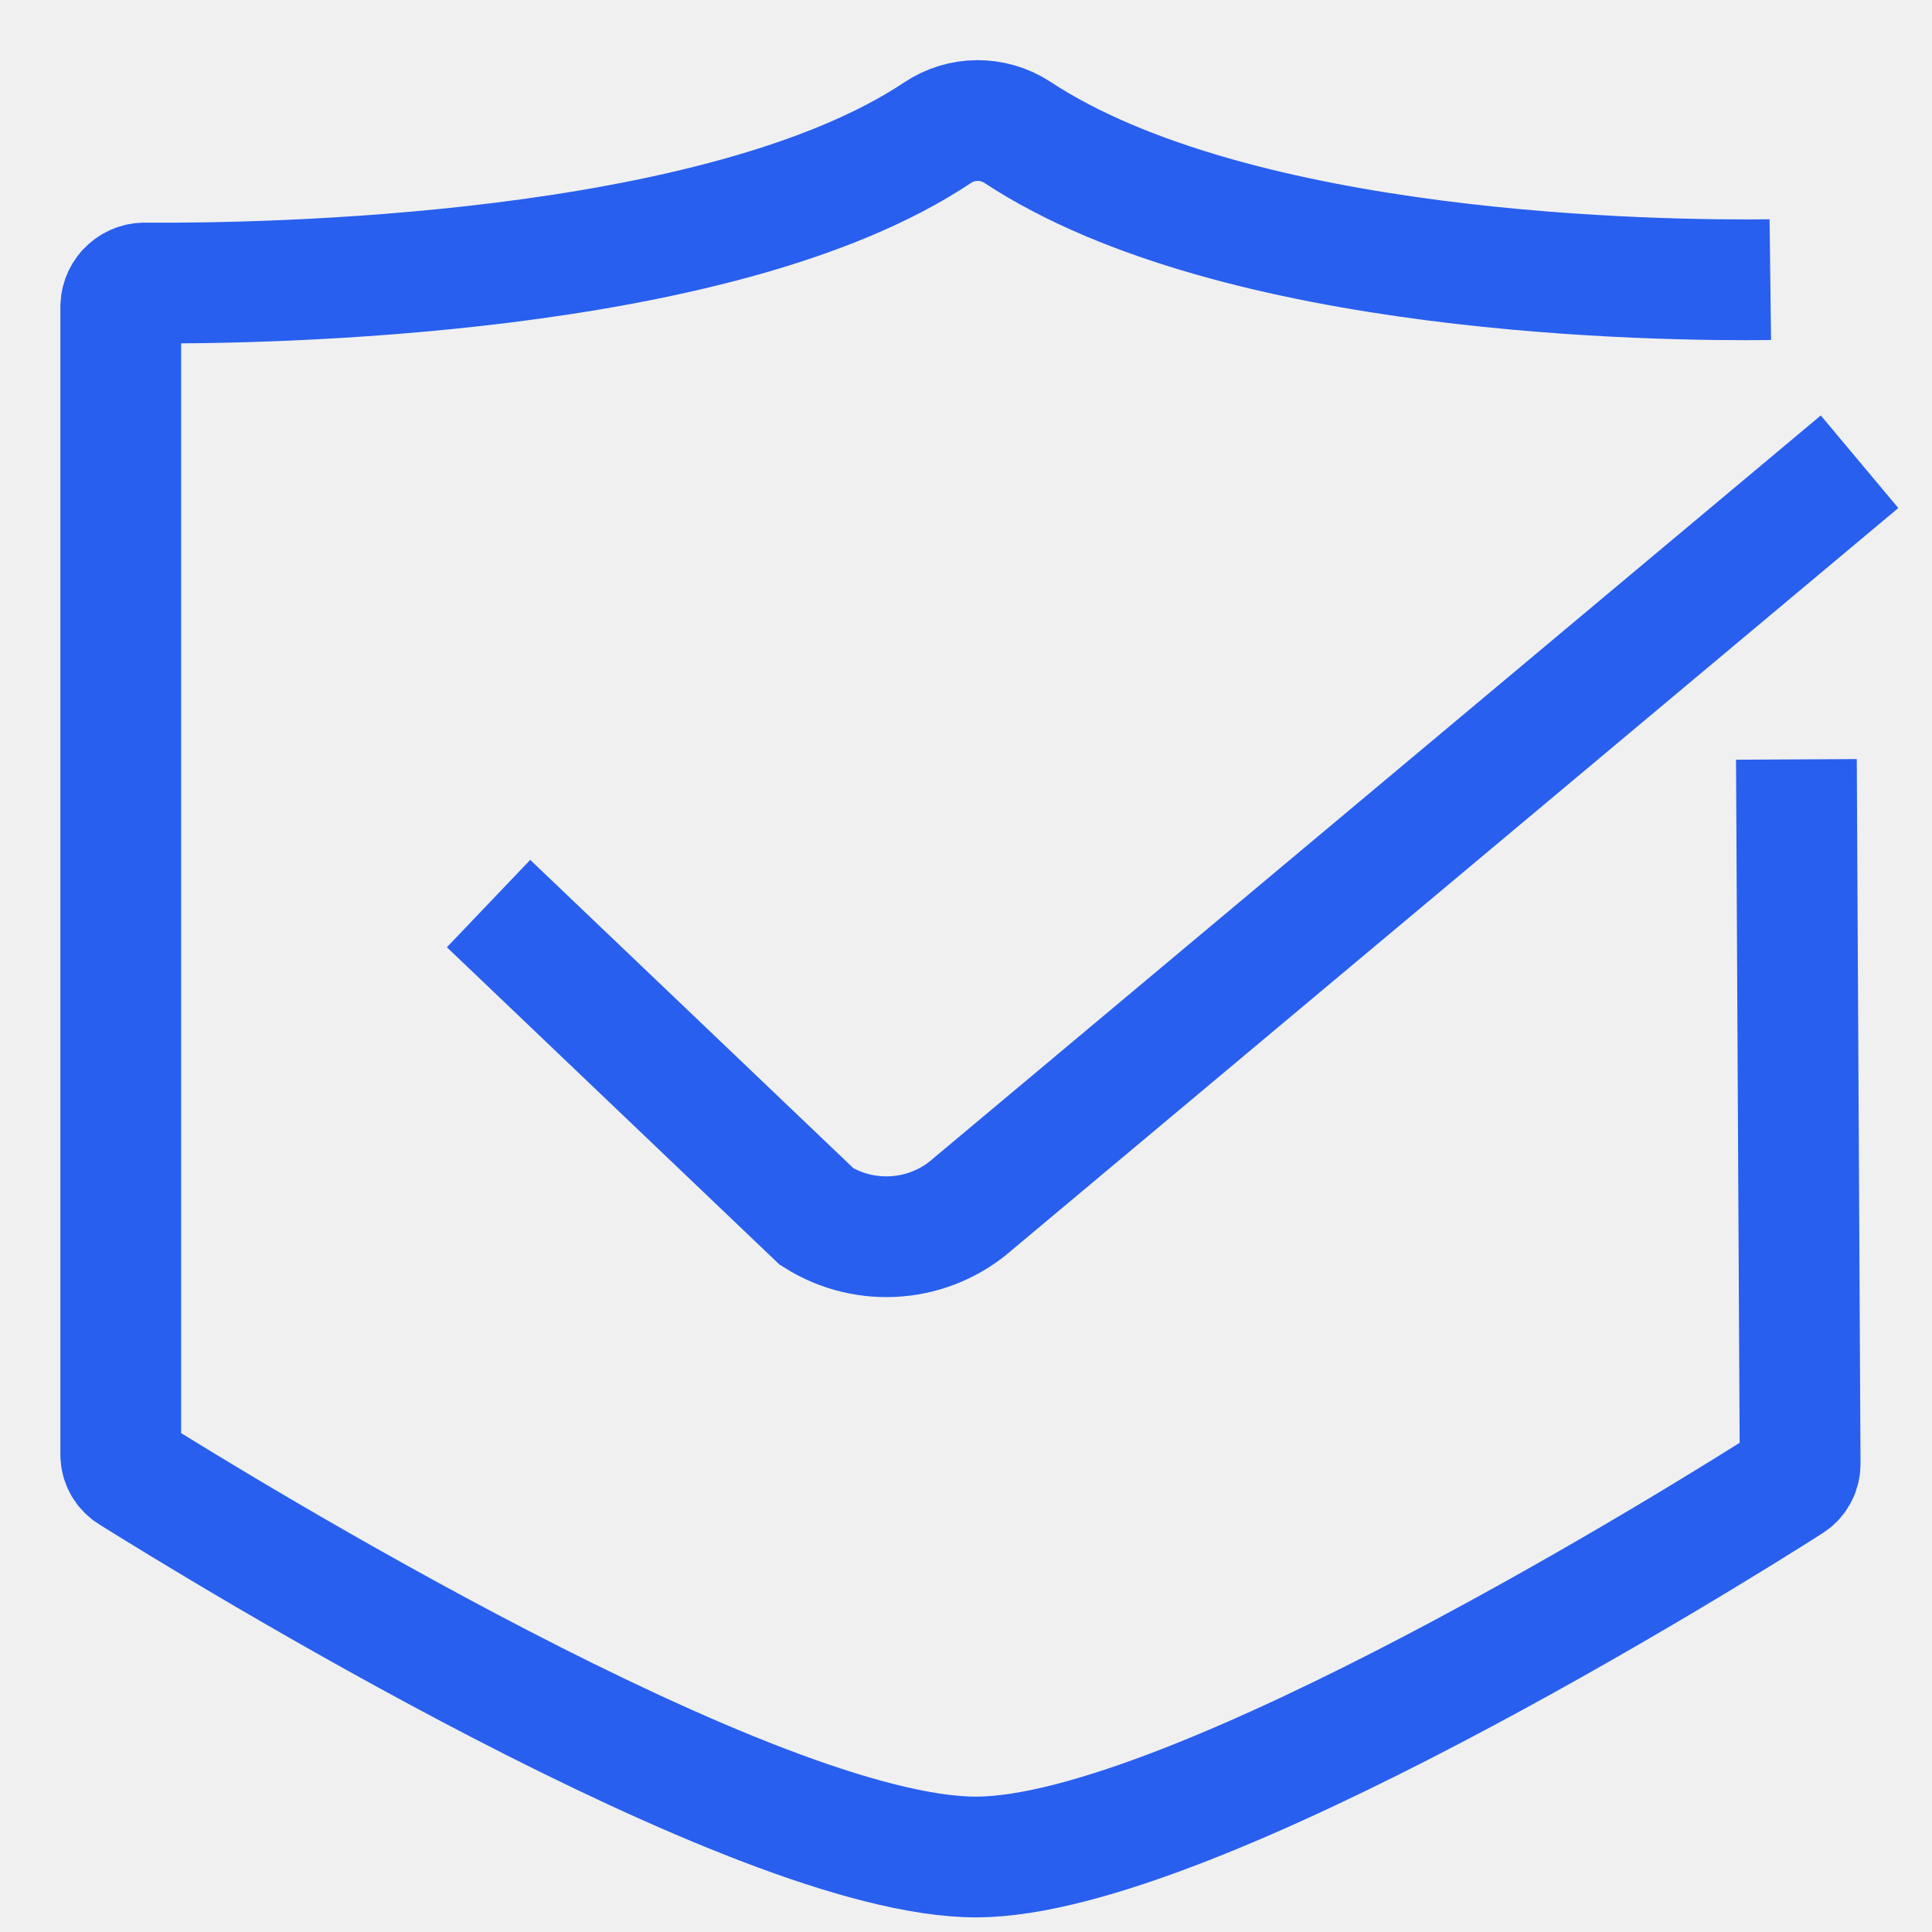
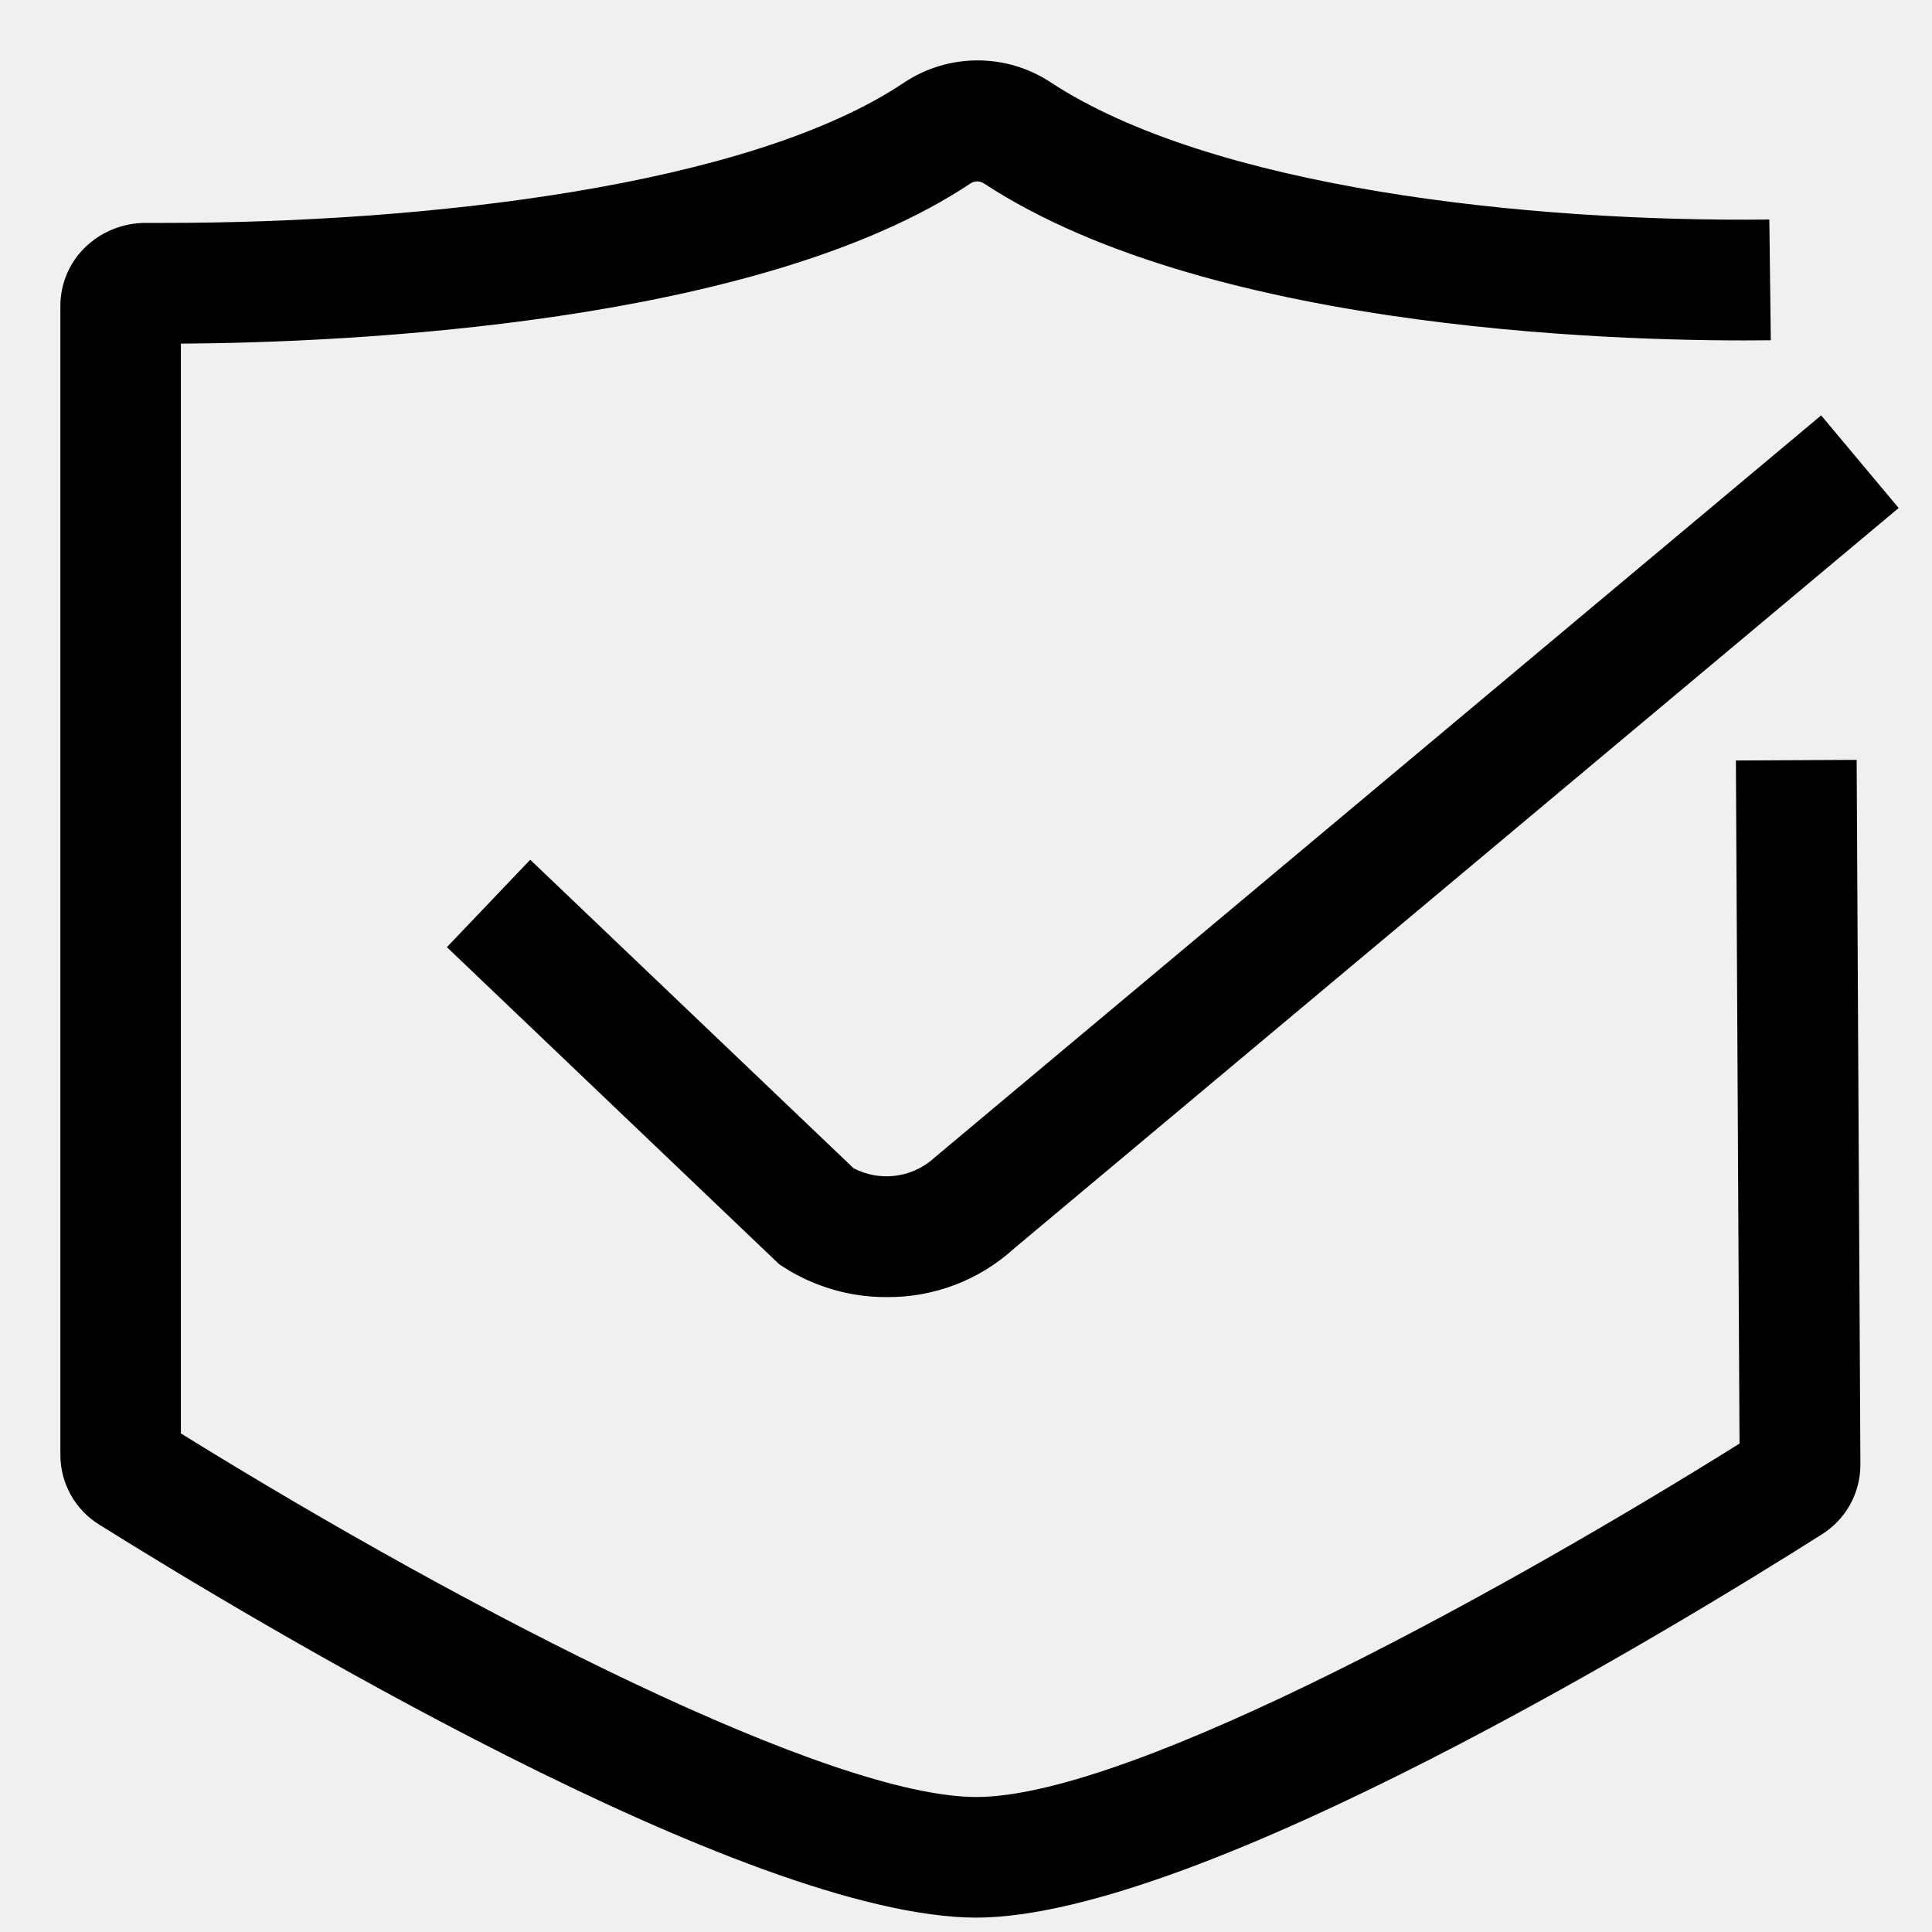
- <svg xmlns="http://www.w3.org/2000/svg" width="16" height="16" viewBox="0 0 16 16">
-   <defs>
-     <style>.a{fill:#fff;opacity:0;}.a,.b{stroke:#285fee;}.b,.d{fill:none;}.b{stroke-miterlimit:10;}.c{stroke:none;}</style>
-   </defs>
-   <g transform="translate(-251 -539)">
-     <g class="a" transform="translate(251 539)">
-       <rect class="c" width="16" height="16" />
-       <rect class="d" x="0.5" y="0.5" width="15" height="15" />
-     </g>
-     <path class="b" d="M-308.375-657.8c-.906.011-4.424-.027-6.237-1.221a.6.6,0,0,0-.661.005c-1.8,1.2-5.6,1.25-6.547,1.244a.2.2,0,0,0-.216.19v9.515a.179.179,0,0,0,.088.152c.683.427,5.153,3.182,7,3.178,1.783-.005,6.064-2.673,6.732-3.1a.179.179,0,0,0,.088-.152l-.031-5.838" transform="translate(574.036 1199.116)" />
-     <path class="b" d="M-318.99-652.633l2.718,2.593a1.083,1.083,0,0,0,1.3-.111l7.336-6.141" transform="translate(574.036 1199.116)" />
-   </g>
+ <svg xmlns="http://www.w3.org/2000/svg" t="1657269290802" class="icon" viewBox="0 0 1024 1024" version="1.1" p-id="4525" width="200" height="200">
+   <path d="M517.696 1016.384c-122.368 0-386.816-159.36-465.024-208.256a43.456 43.456 0 0 1-20.672-36.864V162.304a43.264 43.264 0 0 1 12.8-30.912 46.08 46.08 0 0 1 32.768-13.248h9.664c137.28 0 309.504-19.2 391.744-74.24A70.4 70.4 0 0 1 556.608 43.456c85.248 56.128 252.8 74.368 381.184 72.896l0.768 64c-66.88 0.832-294.72-2.816-417.152-83.2a6.4 6.4 0 0 0-6.912 0C402.304 171.968 184.384 181.568 95.872 182.144v577.6c156.288 96.832 344.768 192.704 421.632 192.704 83.904 0 289.28-115.2 404.48-187.328l-1.92-362.048 64-0.32 1.984 373.632a43.52 43.52 0 0 1-20.544 36.928c-75.072 47.552-329.408 202.752-448 203.072z" p-id="4526" />
+   <path d="M470.016 687.488a100.352 100.352 0 0 1-54.464-15.744l-2.56-1.664-176.128-168.064 44.16-46.336 171.392 163.52a37.696 37.696 0 0 0 41.664-4.544l1.664-1.472 469.504-393.024 41.088 49.088L537.6 661.632a98.944 98.944 0 0 1-67.584 25.856z" p-id="4527" />
</svg>
